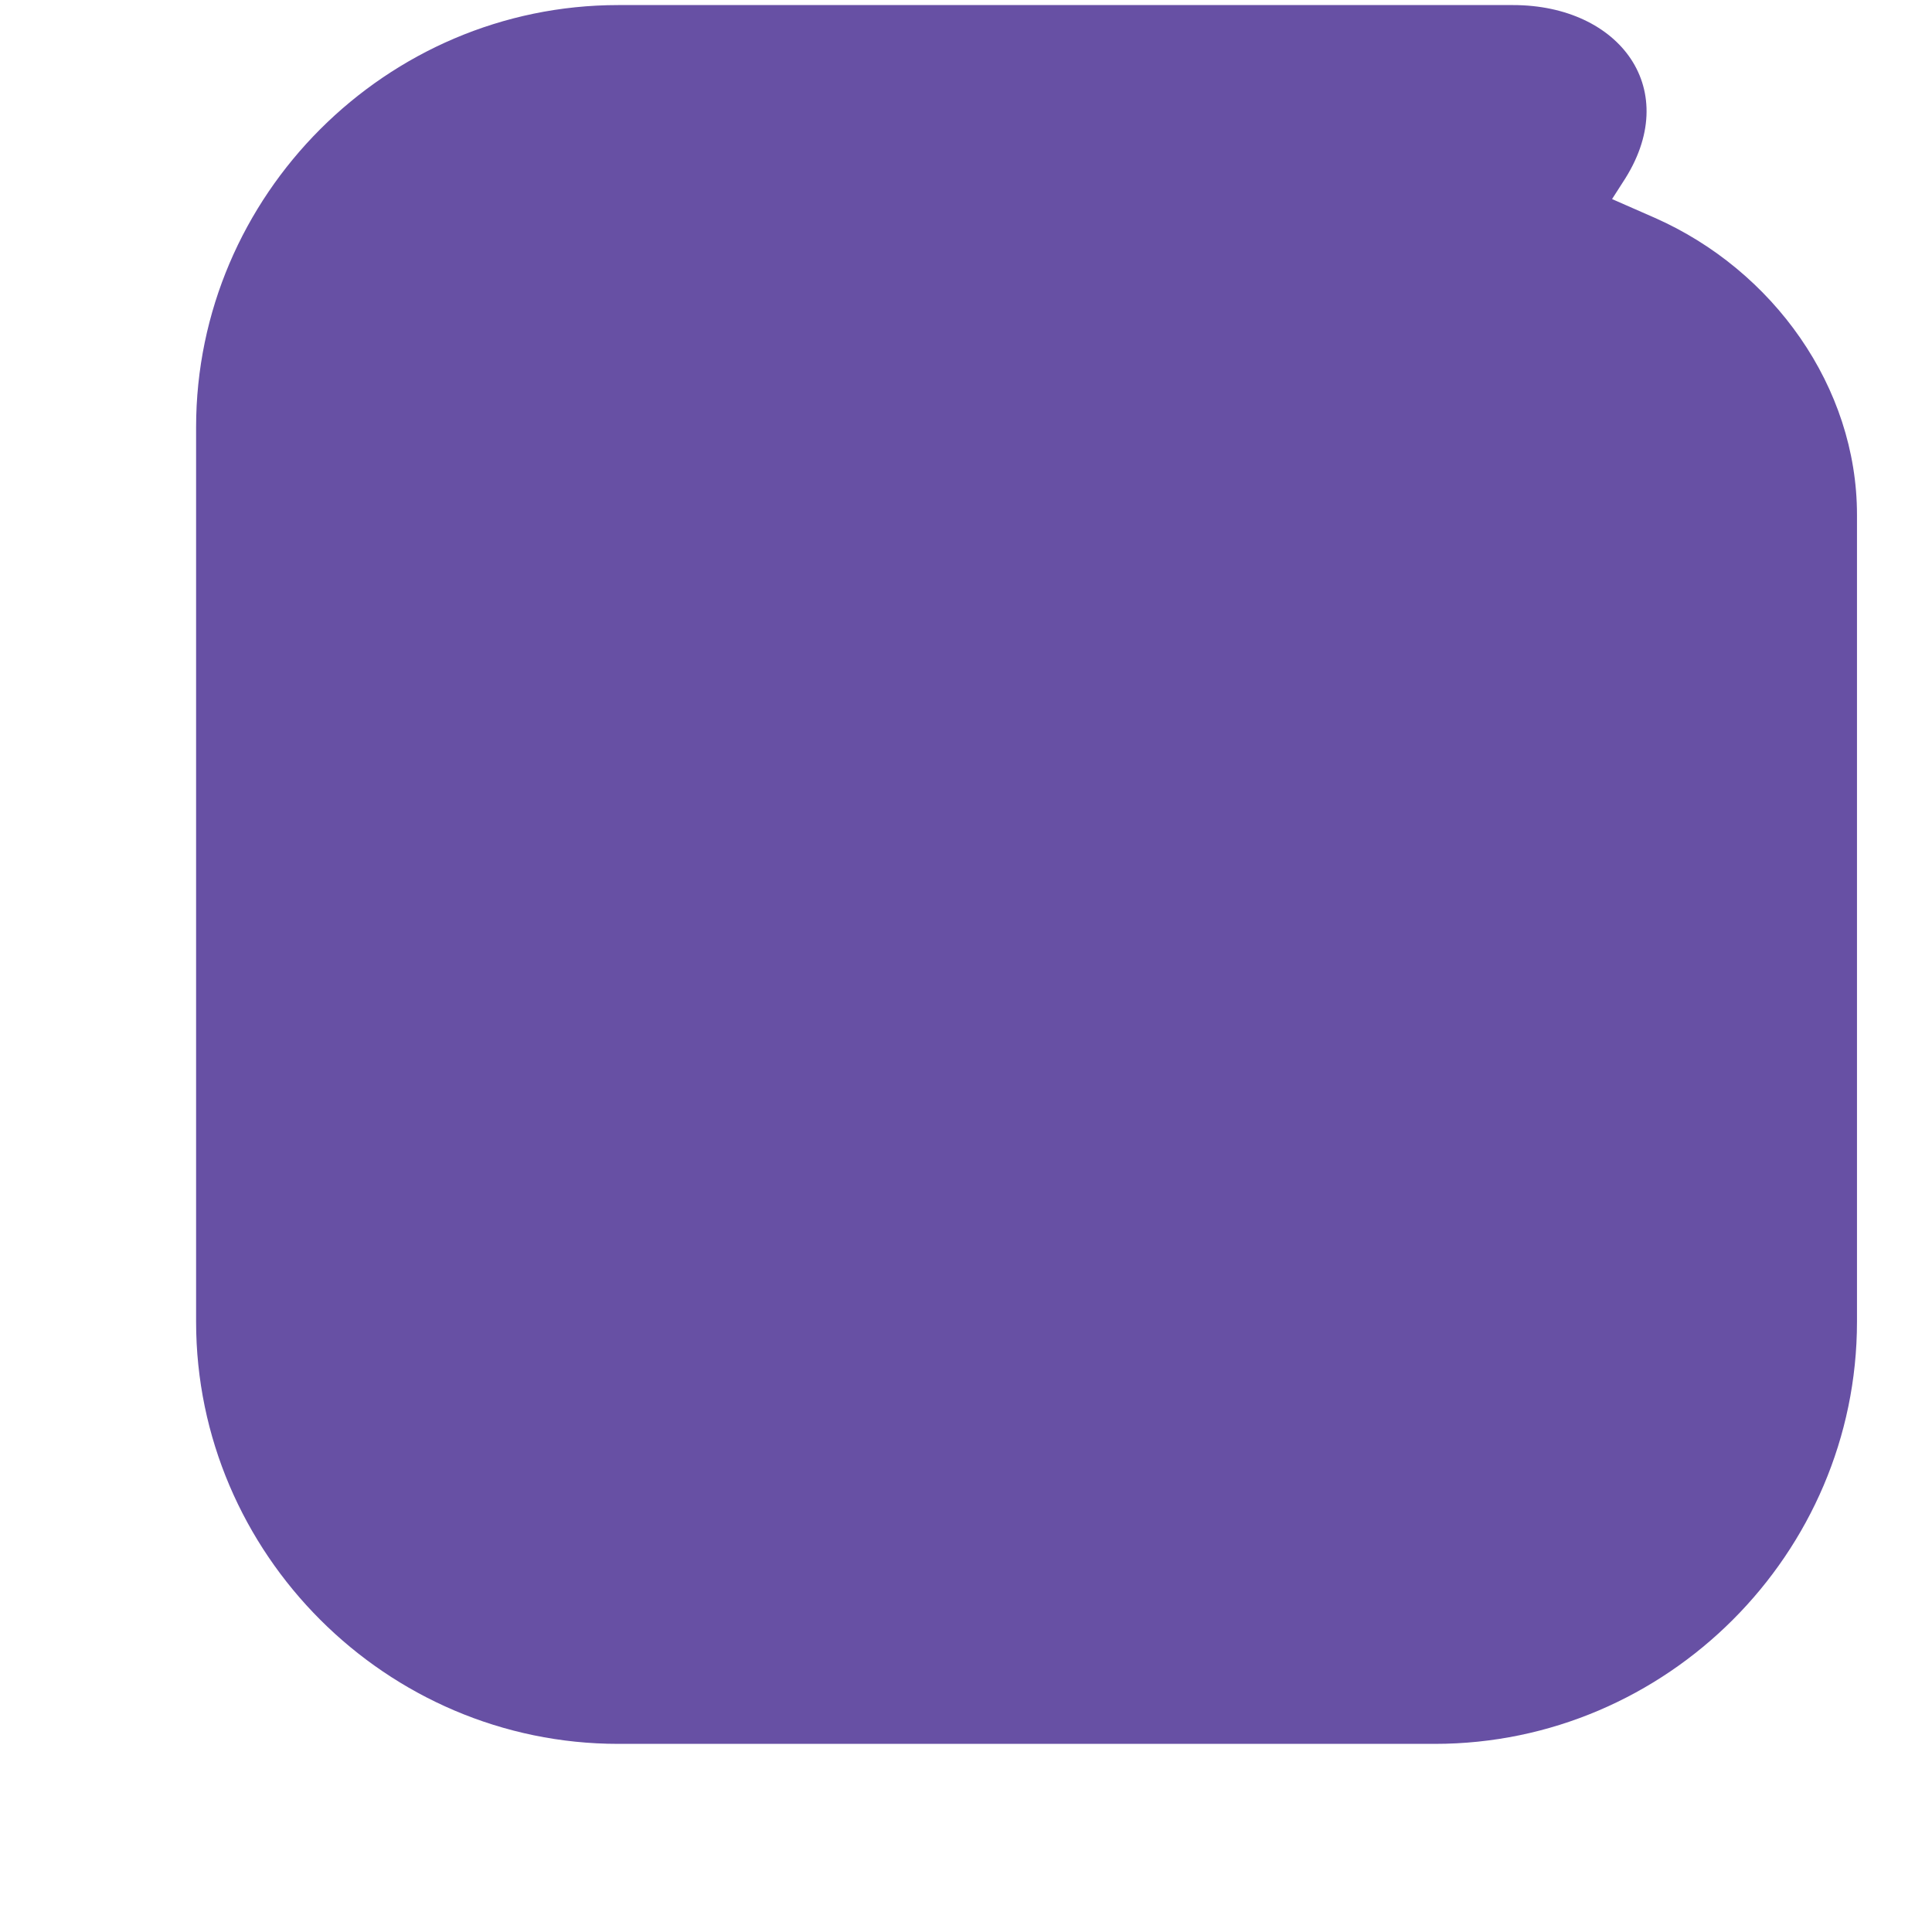
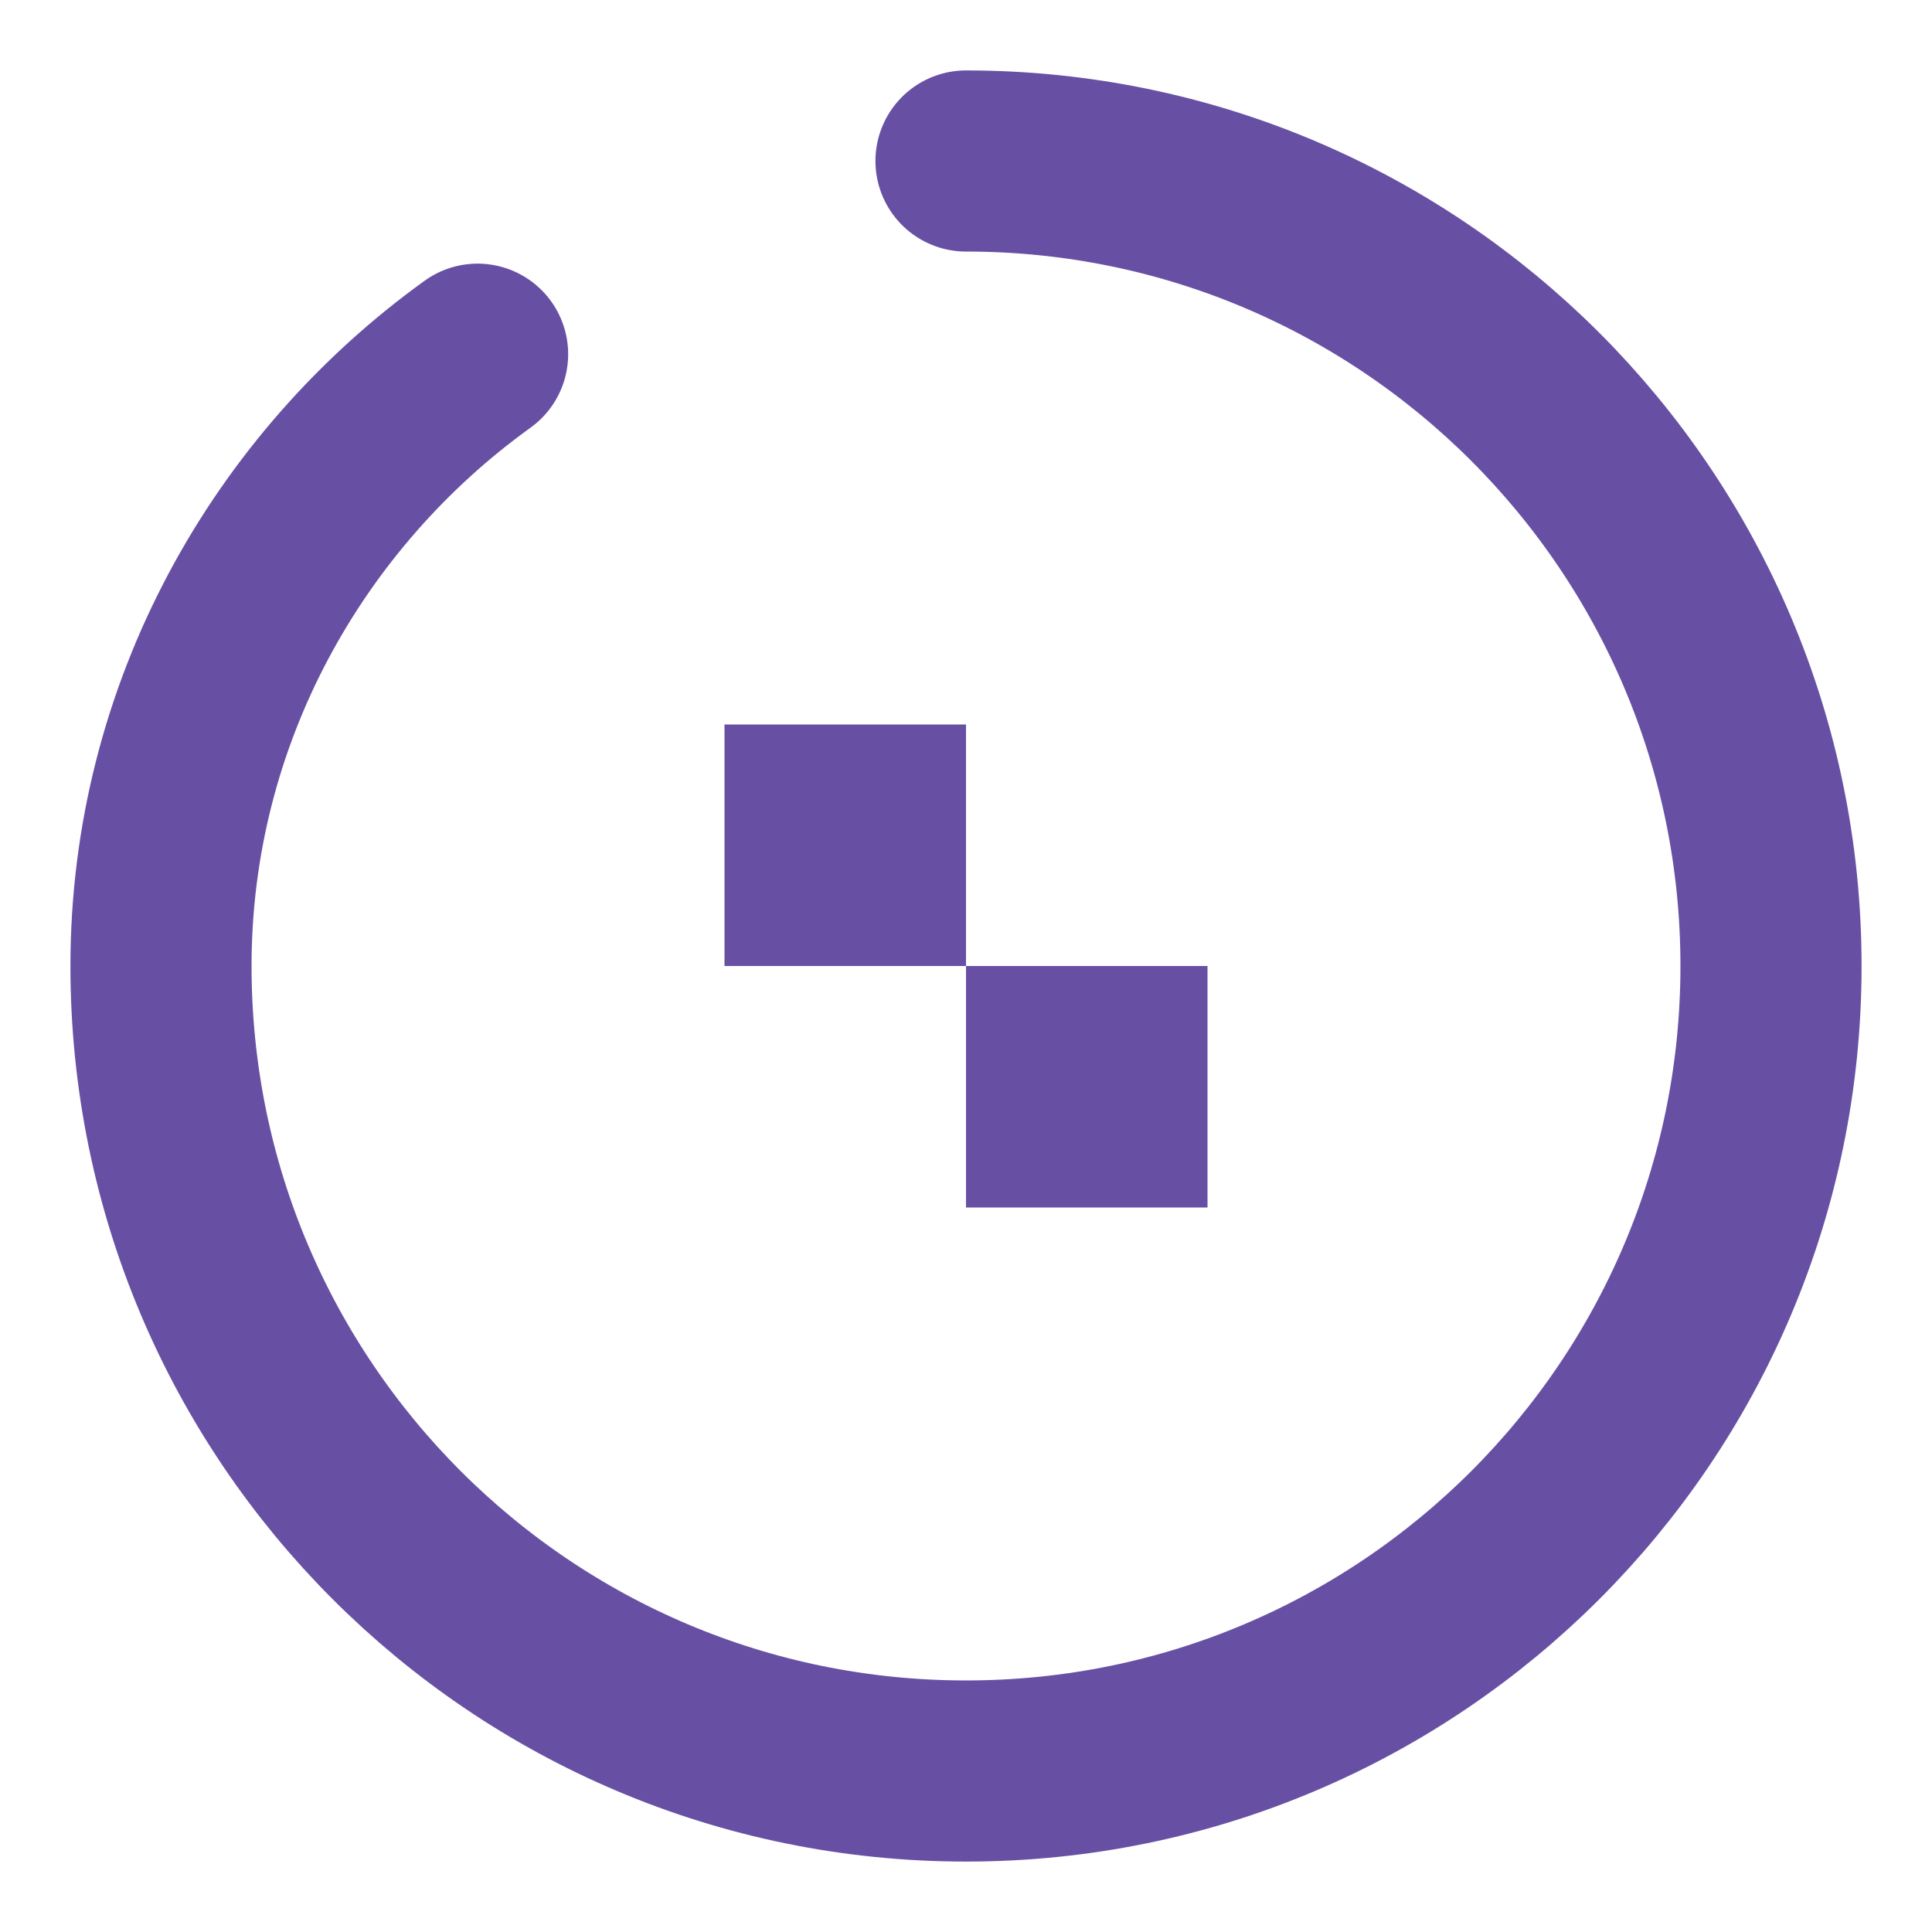
<svg xmlns="http://www.w3.org/2000/svg" width="64" height="64" viewBox="0 0 64 64" fill="none">
-   <path d="M42.246 6.333C40.669 6.333 39.14 6.942 37.957 8.124L20.331 25.751C19.829 26.252 19.427 26.821 19.123 27.421L19.101 27.464C18.997 27.685 18.915 27.917 18.851 28.155C18.176 30.709 19.683 33.376 22.336 34.181L30.016 36.501C30.299 36.584 30.581 36.621 30.864 36.621C32.907 36.621 34.784 35.592 35.883 33.915L53.755 6.043C55.784 2.984 53.664 0.168 50.123 0.168H20.48C12.8 0.168 6.496 6.472 6.496 14.152V43.784C6.496 51.464 12.8 57.768 20.48 57.768H47.531C55.211 57.768 61.515 51.464 61.515 43.784V17.051C61.515 12.821 58.741 8.947 54.811 7.213L47.083 3.821C45.696 3.147 43.925 3.648 42.923 5.035C42.421 5.883 42.246 6.333 42.246 6.333Z" fill="#6750A4" />
+   <path d="M32 5.333C46.728 5.333 58.667 17.272 58.667 32C58.667 46.728 46.728 58.667 32 58.667C17.272 58.667 5.333 46.728 5.333 32C5.333 23.633 9.549 16.248 15.821 11.733" stroke="#6750A4" stroke-width="6" stroke-linecap="round" />
+   <path d="M24 24H32V32H24V24Z" fill="#6750A4" />
+   <path d="M32 32H40V40H32V32Z" fill="#6750A4" />
</svg>
